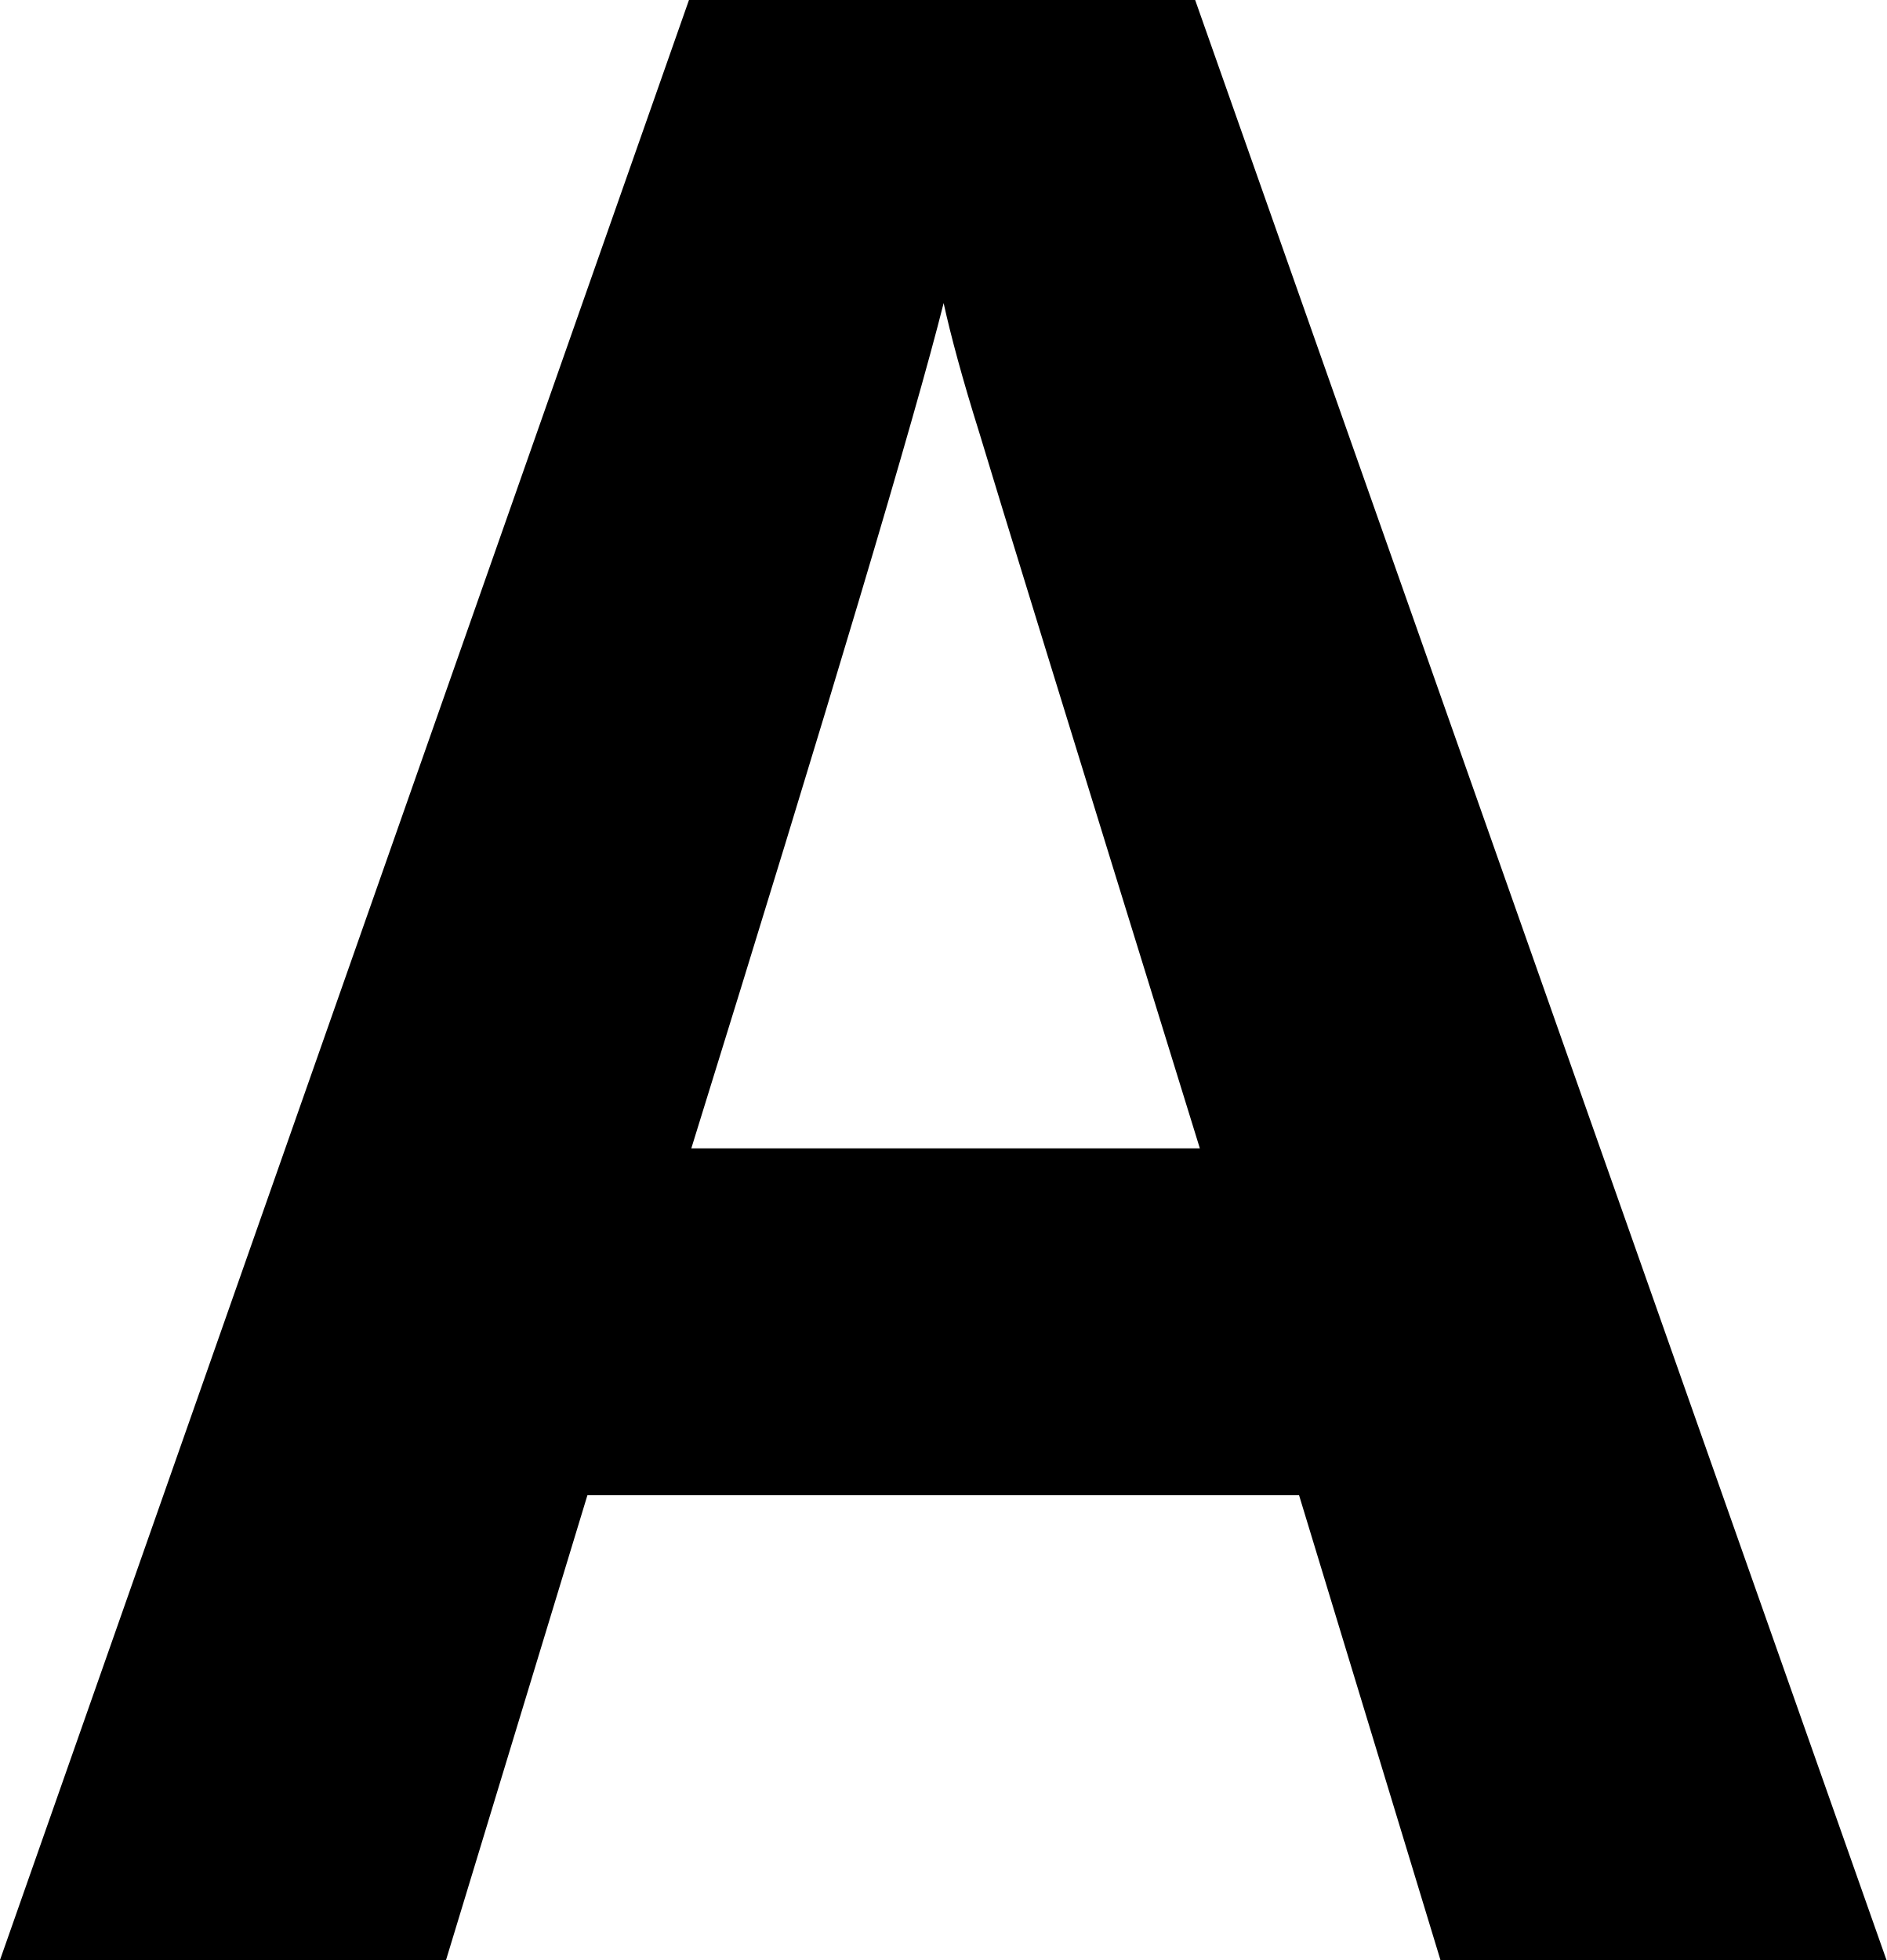
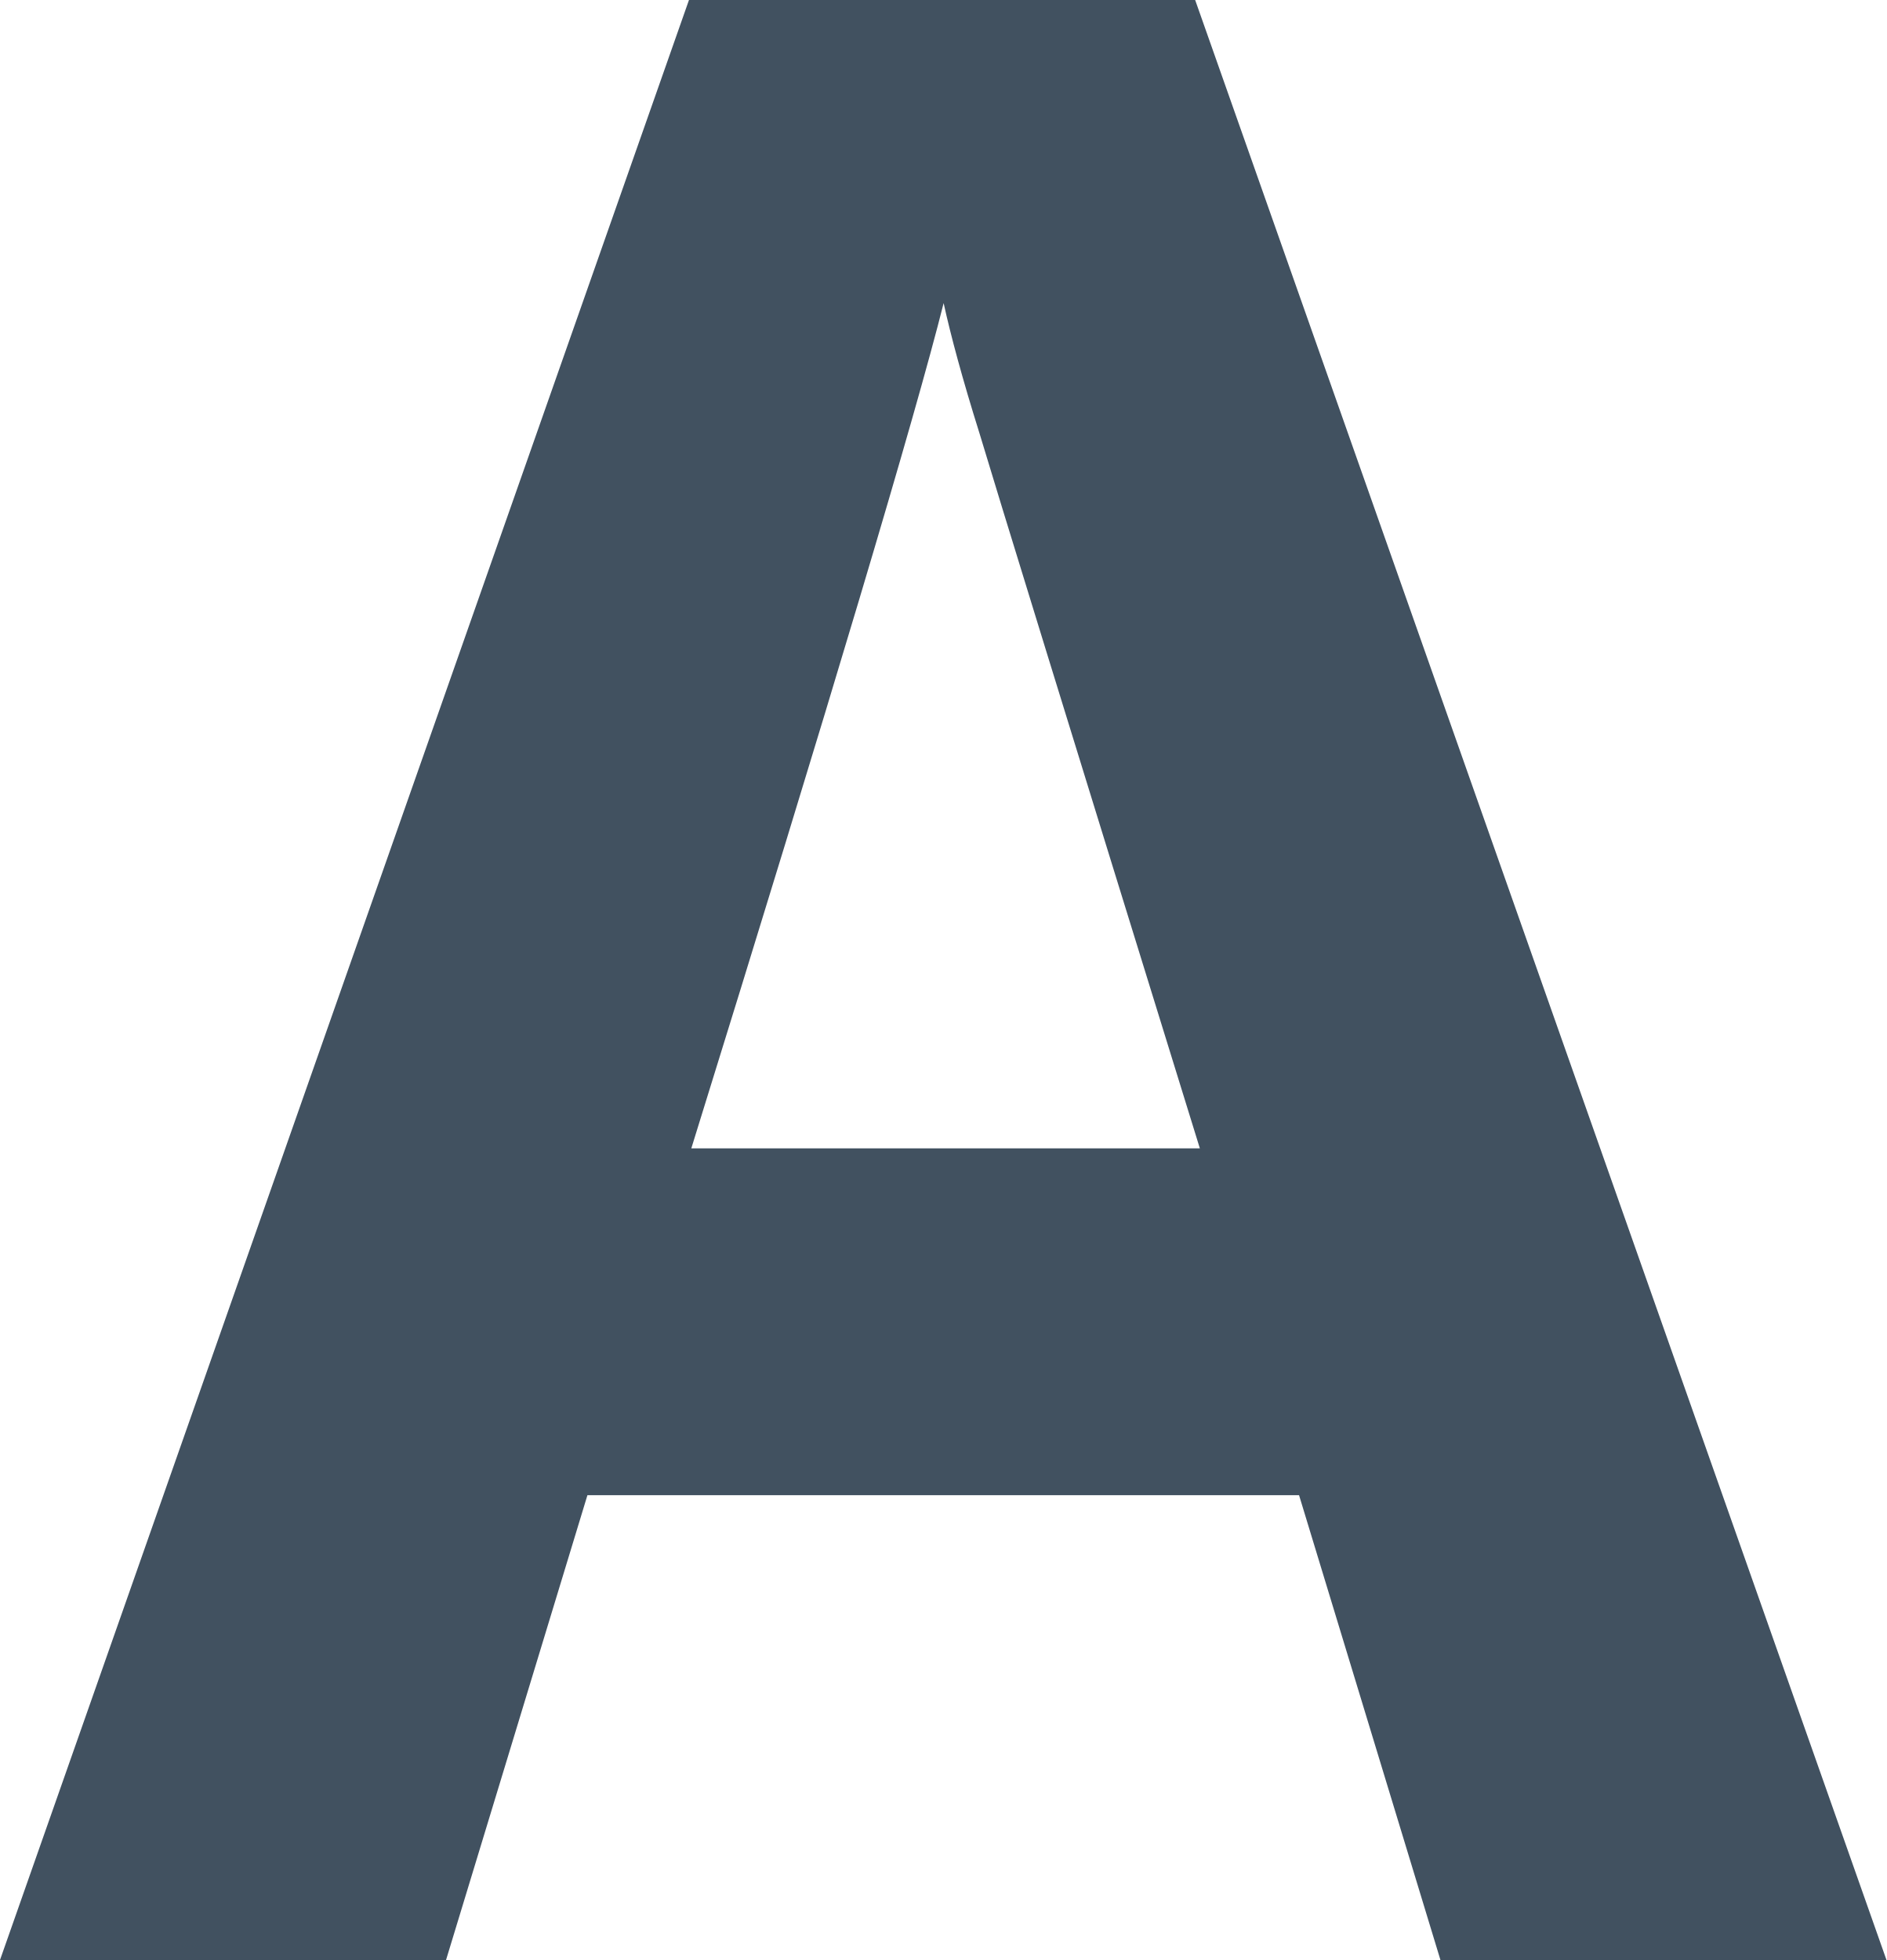
<svg xmlns="http://www.w3.org/2000/svg" viewBox="0 0 24.15 25.09">
  <g>
-     <path d="M18.44,25.09l-1.81-5.95H7.52L5.71,25.09H0L8.82,0H15.3l8.85,25.09ZM15.36,14.7q-2.5-8.08-2.82-9.15c-.22-.7-.37-1.26-.46-1.67Q11.53,6.07,8.85,14.7Z" />
+     <path fill="#415160" d="M18.44,25.09l-1.81-5.95H7.52L5.71,25.09H0L8.82,0H15.3l8.85,25.09ZM15.36,14.7q-2.5-8.08-2.82-9.15c-.22-.7-.37-1.26-.46-1.67Q11.53,6.07,8.85,14.7Z" />
  </g>
</svg>
